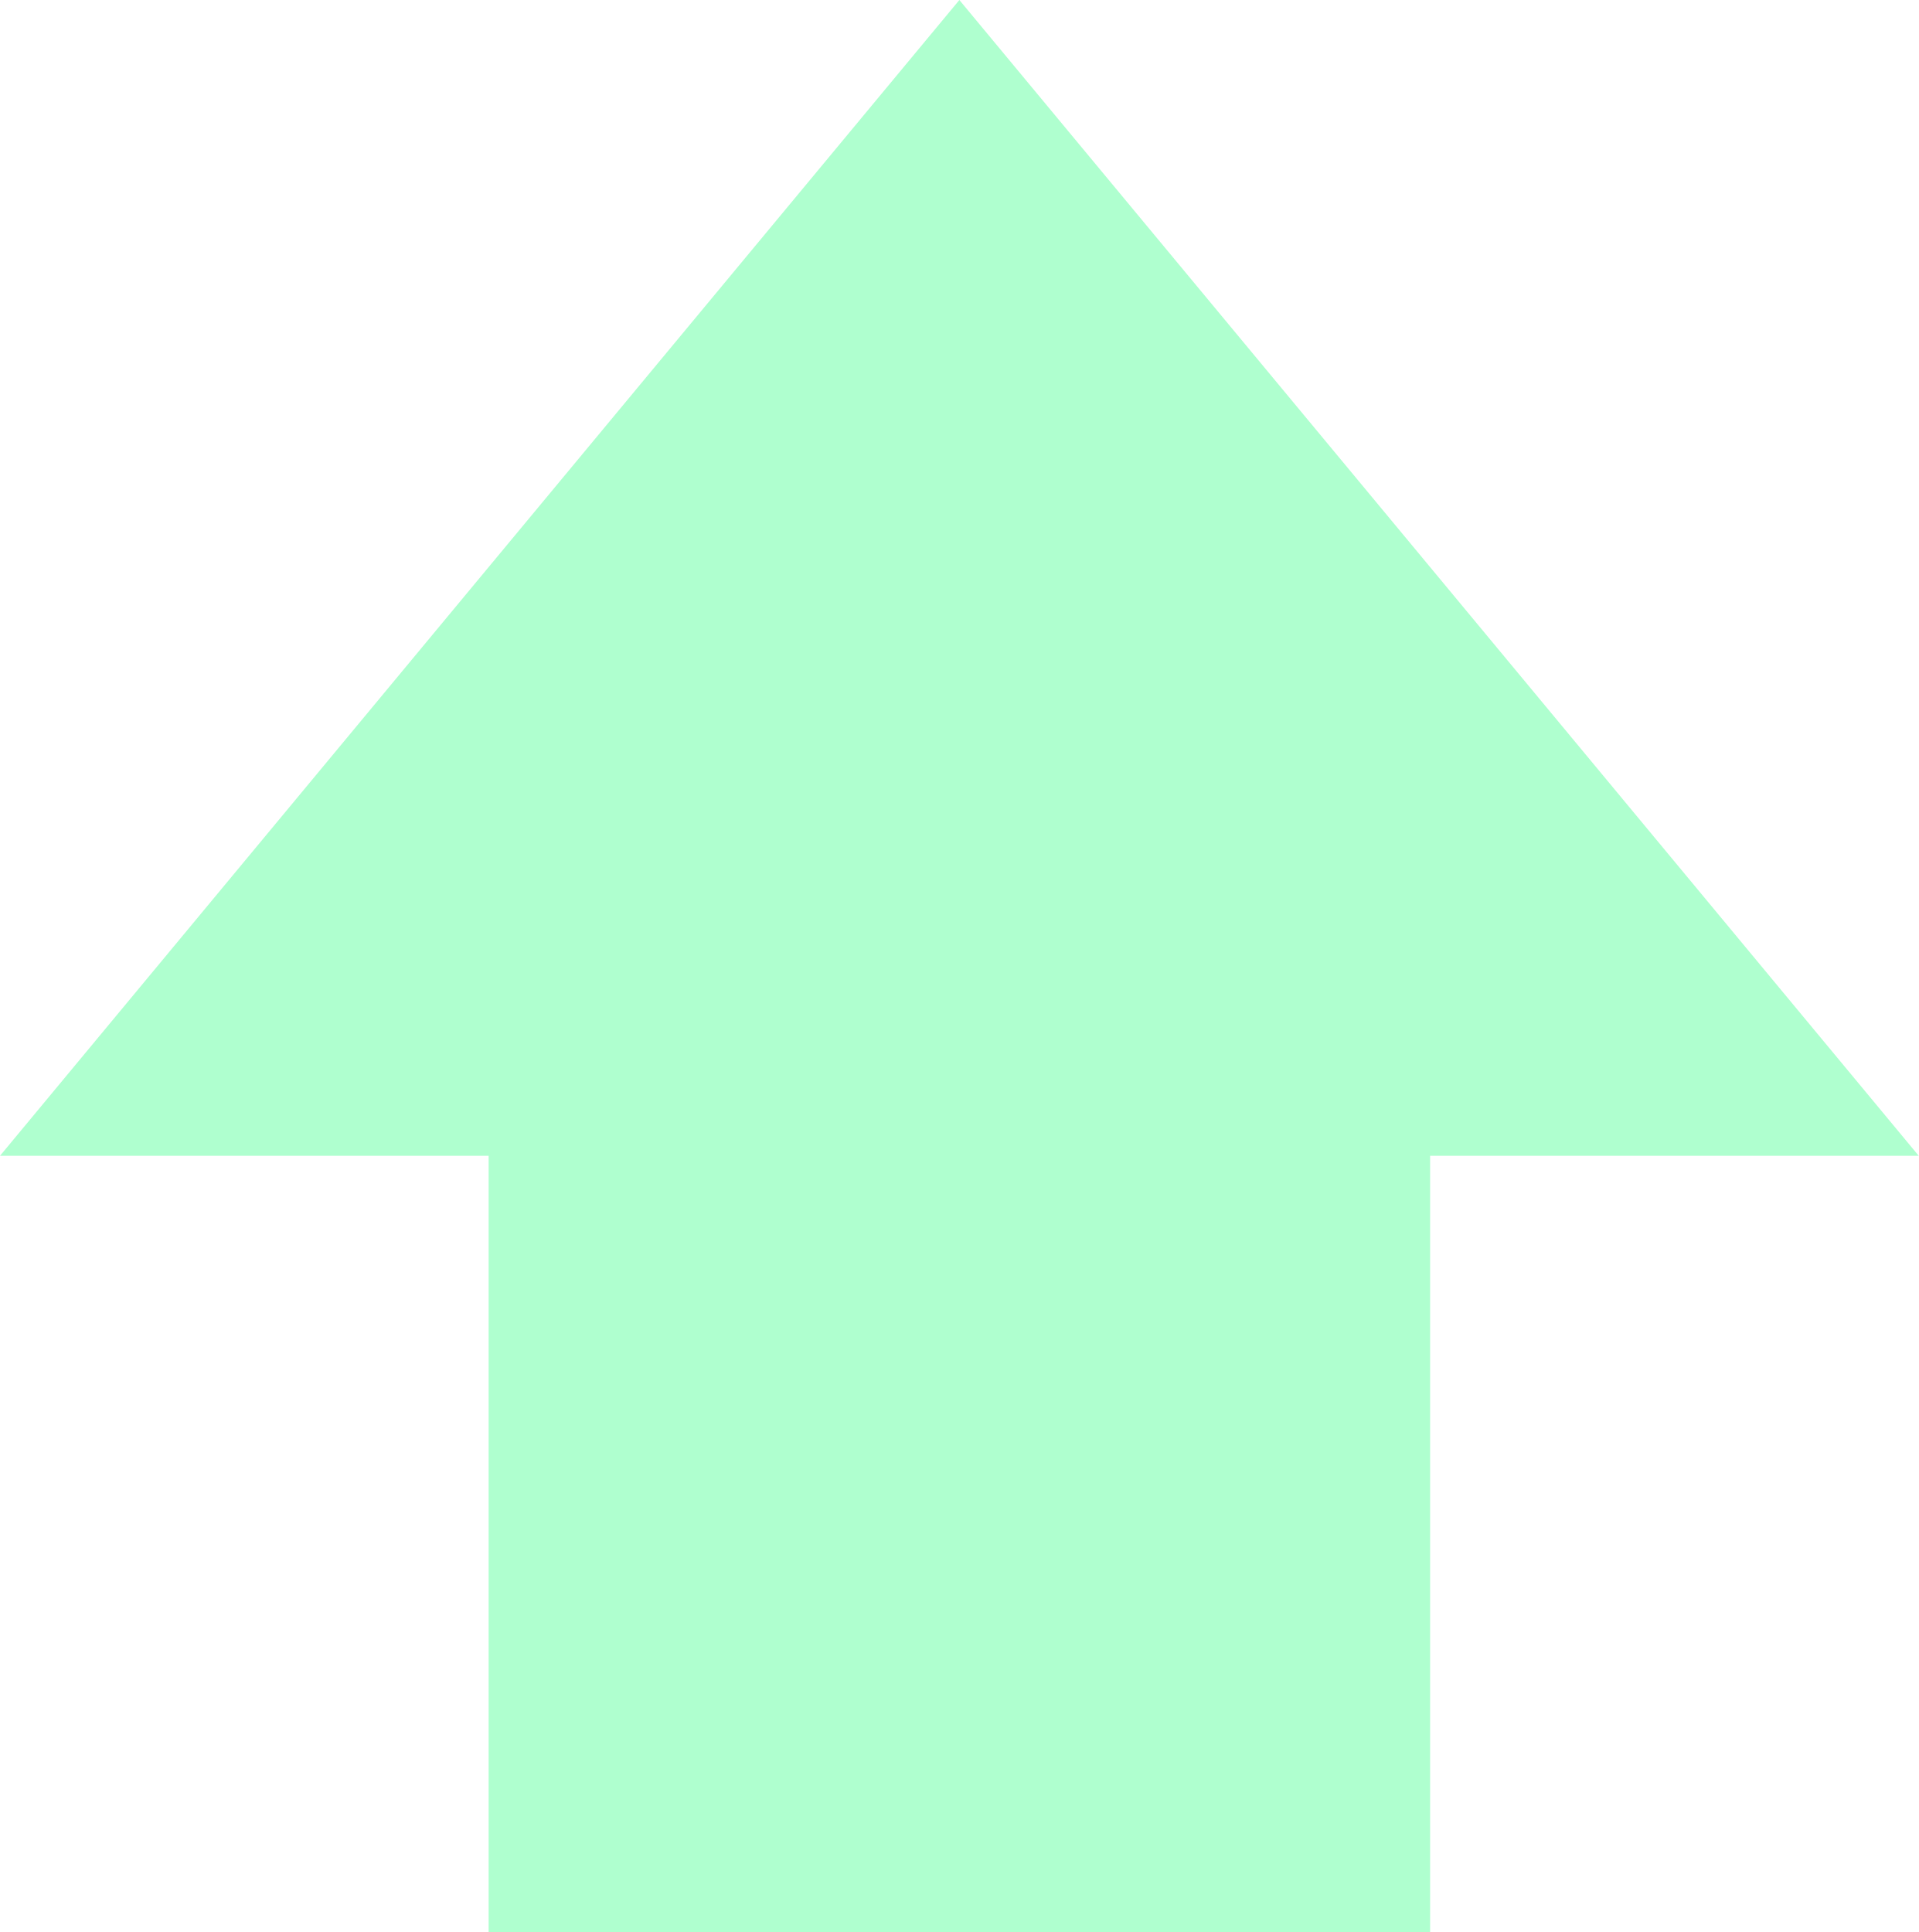
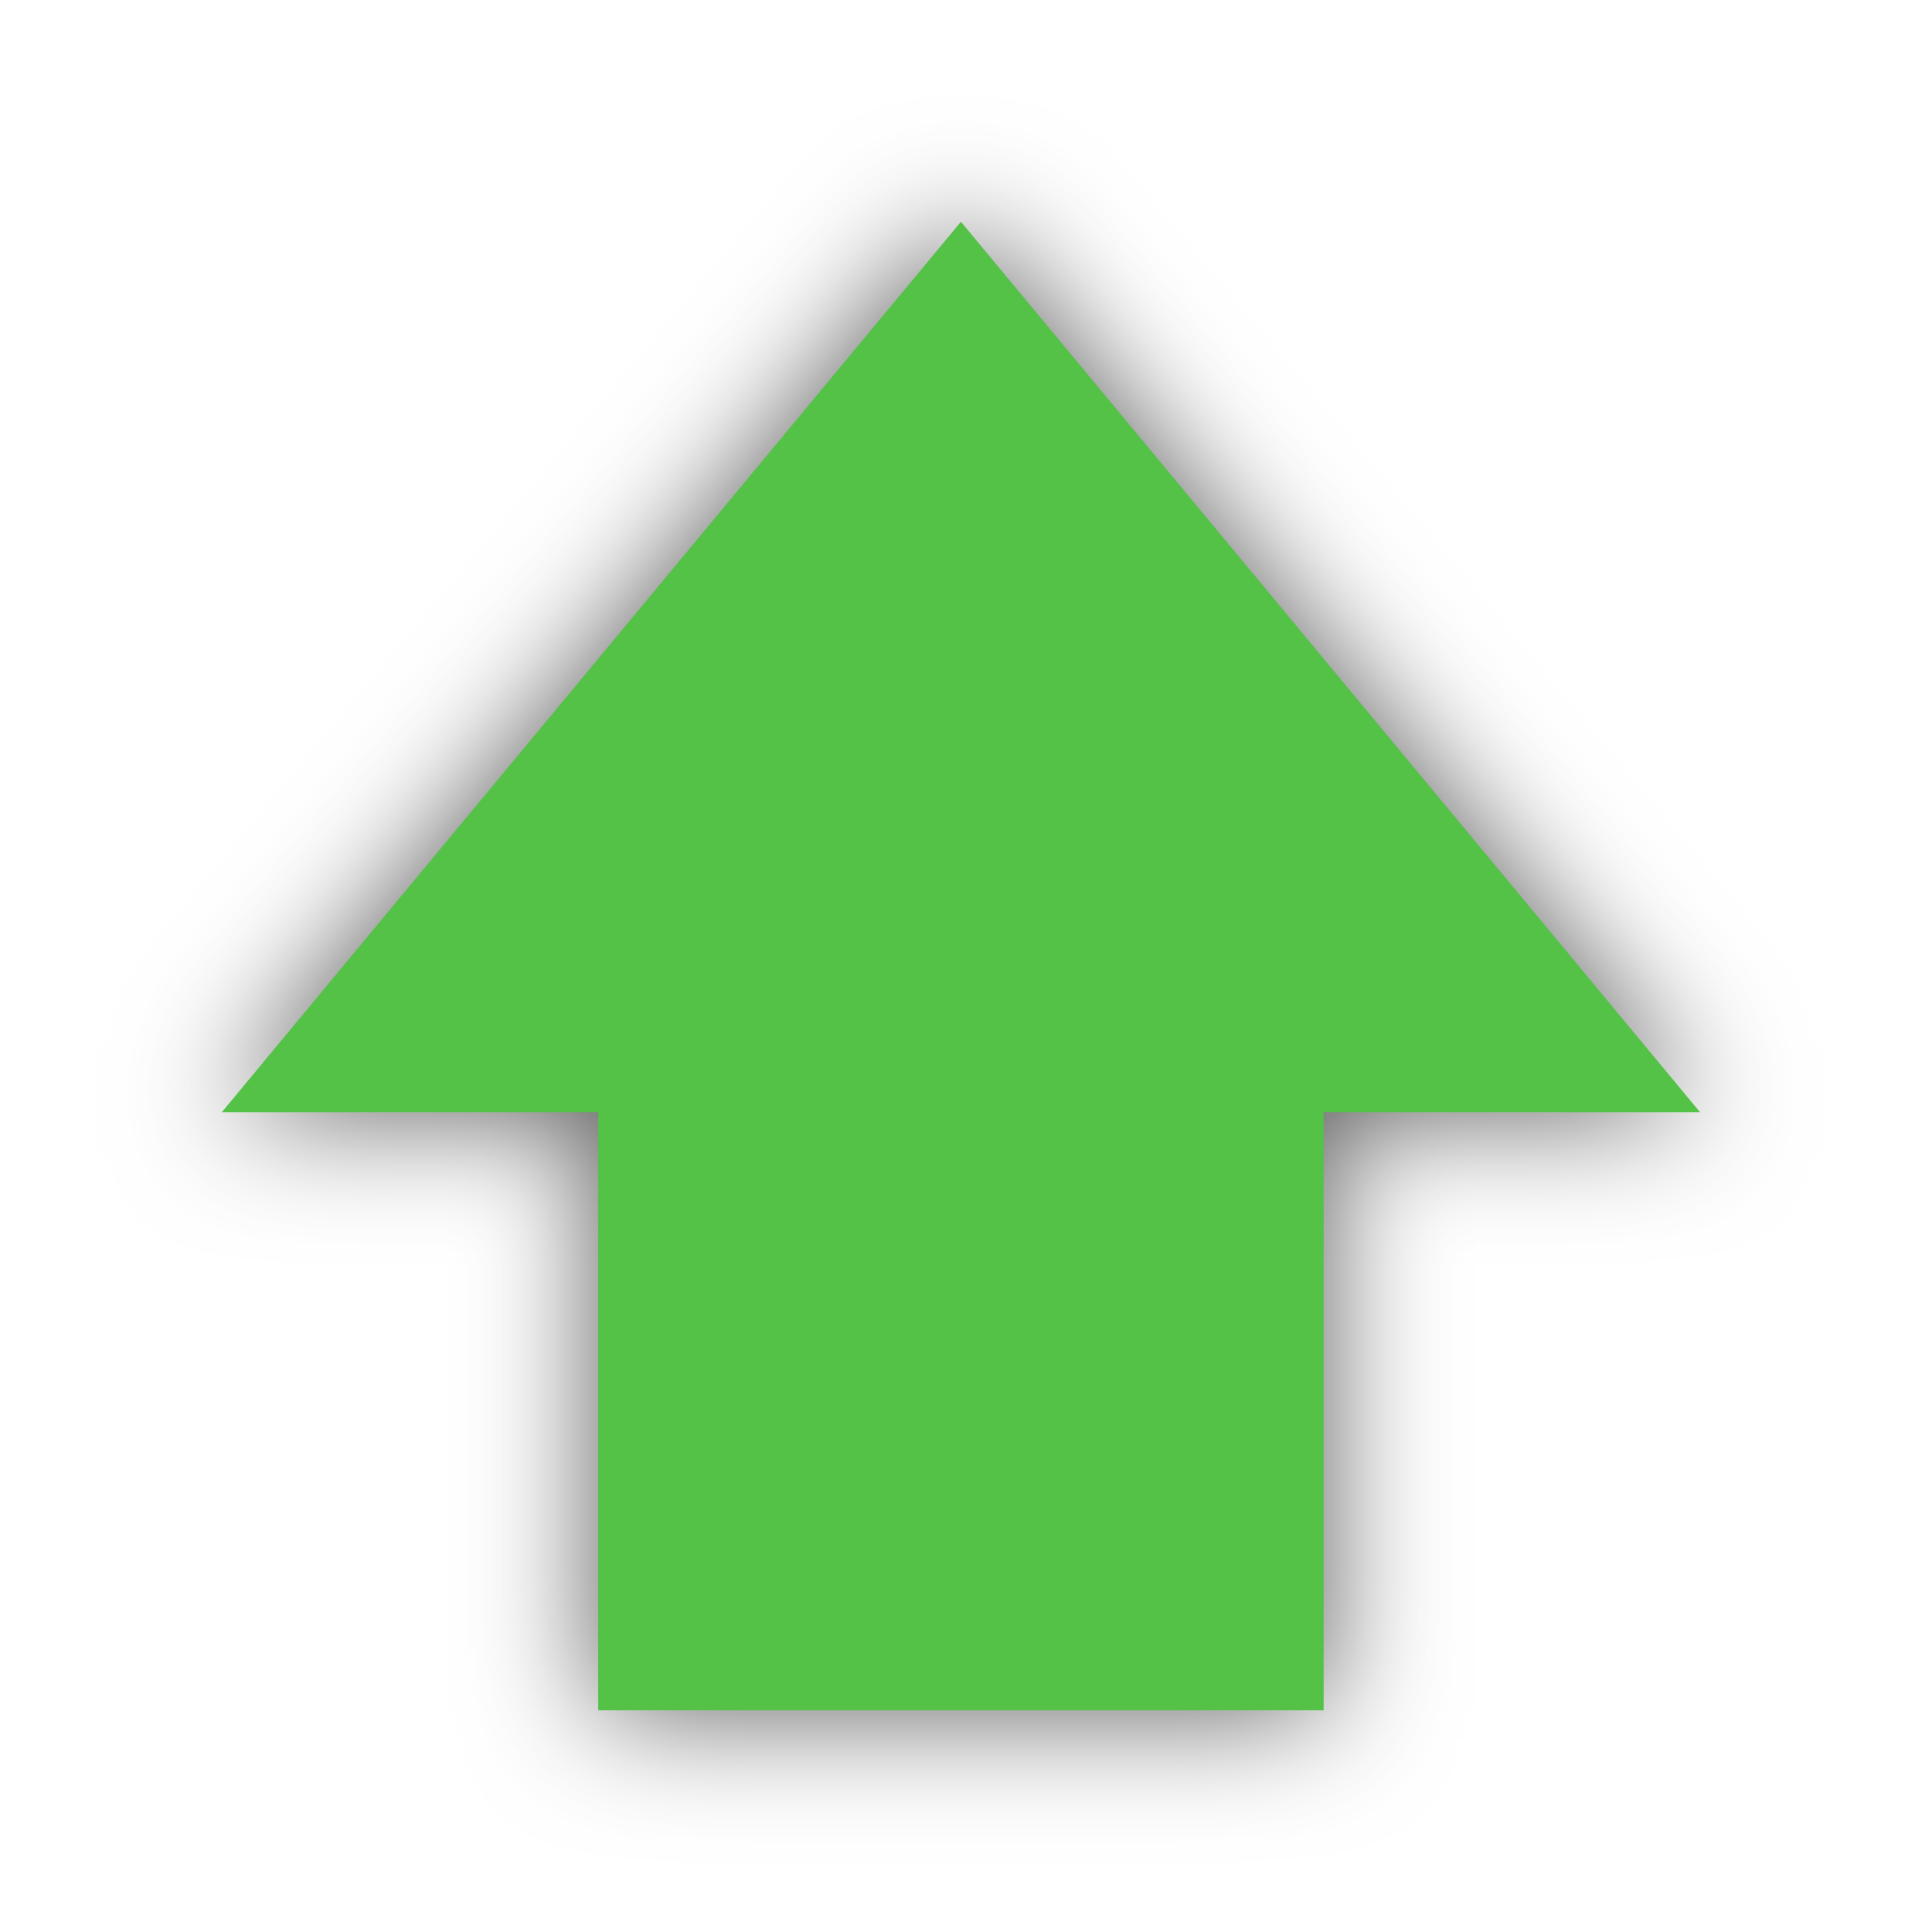
- <svg xmlns="http://www.w3.org/2000/svg" style="isolation:isolate" viewBox="3910.941 -733.134 9.998 10.068" width="9.998" height="10.068">
-   <path d=" M 3913.487 -727.111 L 3913.487 -723.066 L 3918.393 -723.066 L 3918.393 -727.111 L 3920.939 -727.111 L 3918.44 -730.122 L 3915.94 -733.134 L 3913.44 -730.122 L 3910.941 -727.111 L 3913.487 -727.111 Z " fill="rgb(175,255,207)" />
+ <svg xmlns="http://www.w3.org/2000/svg" style="isolation:isolate" viewBox="3869.326 -709.762 26 26.138" width="26" height="26.138">
+   <defs>
+     <filter id="p2mMKLLbE68fJ9cAuynufqqgJJjLWltf" x="-200%" y="-200%" width="400%" height="400%" filterUnits="objectBoundingBox" color-interpolation-filters="sRGB">
+       <feGaussianBlur in="SourceGraphic" stdDeviation="0.859" />
+       <feOffset dx="0" dy="0" result="pf_100_offsetBlur" />
+       <feFlood flood-color="#000000" flood-opacity="0.65" />
+       <feComposite in2="pf_100_offsetBlur" operator="in" result="pf_100_dropShadow" />
+       <feBlend in="SourceGraphic" in2="pf_100_dropShadow" mode="normal" />
+     </filter>
+   </defs>
+   <g filter="url(#p2mMKLLbE68fJ9cAuynufqqgJJjLWltf)">
+     <path d=" M 3877.419 -694.714 L 3877.419 -686.623 L 3887.233 -686.623 L 3887.233 -694.714 L 3892.326 -694.714 L 3887.326 -700.738 L 3882.326 -706.762 L 3877.326 -700.738 L 3872.326 -694.714 L 3877.419 -694.714 Z " fill="rgb(84,193,71)" />
+   </g>
</svg>
